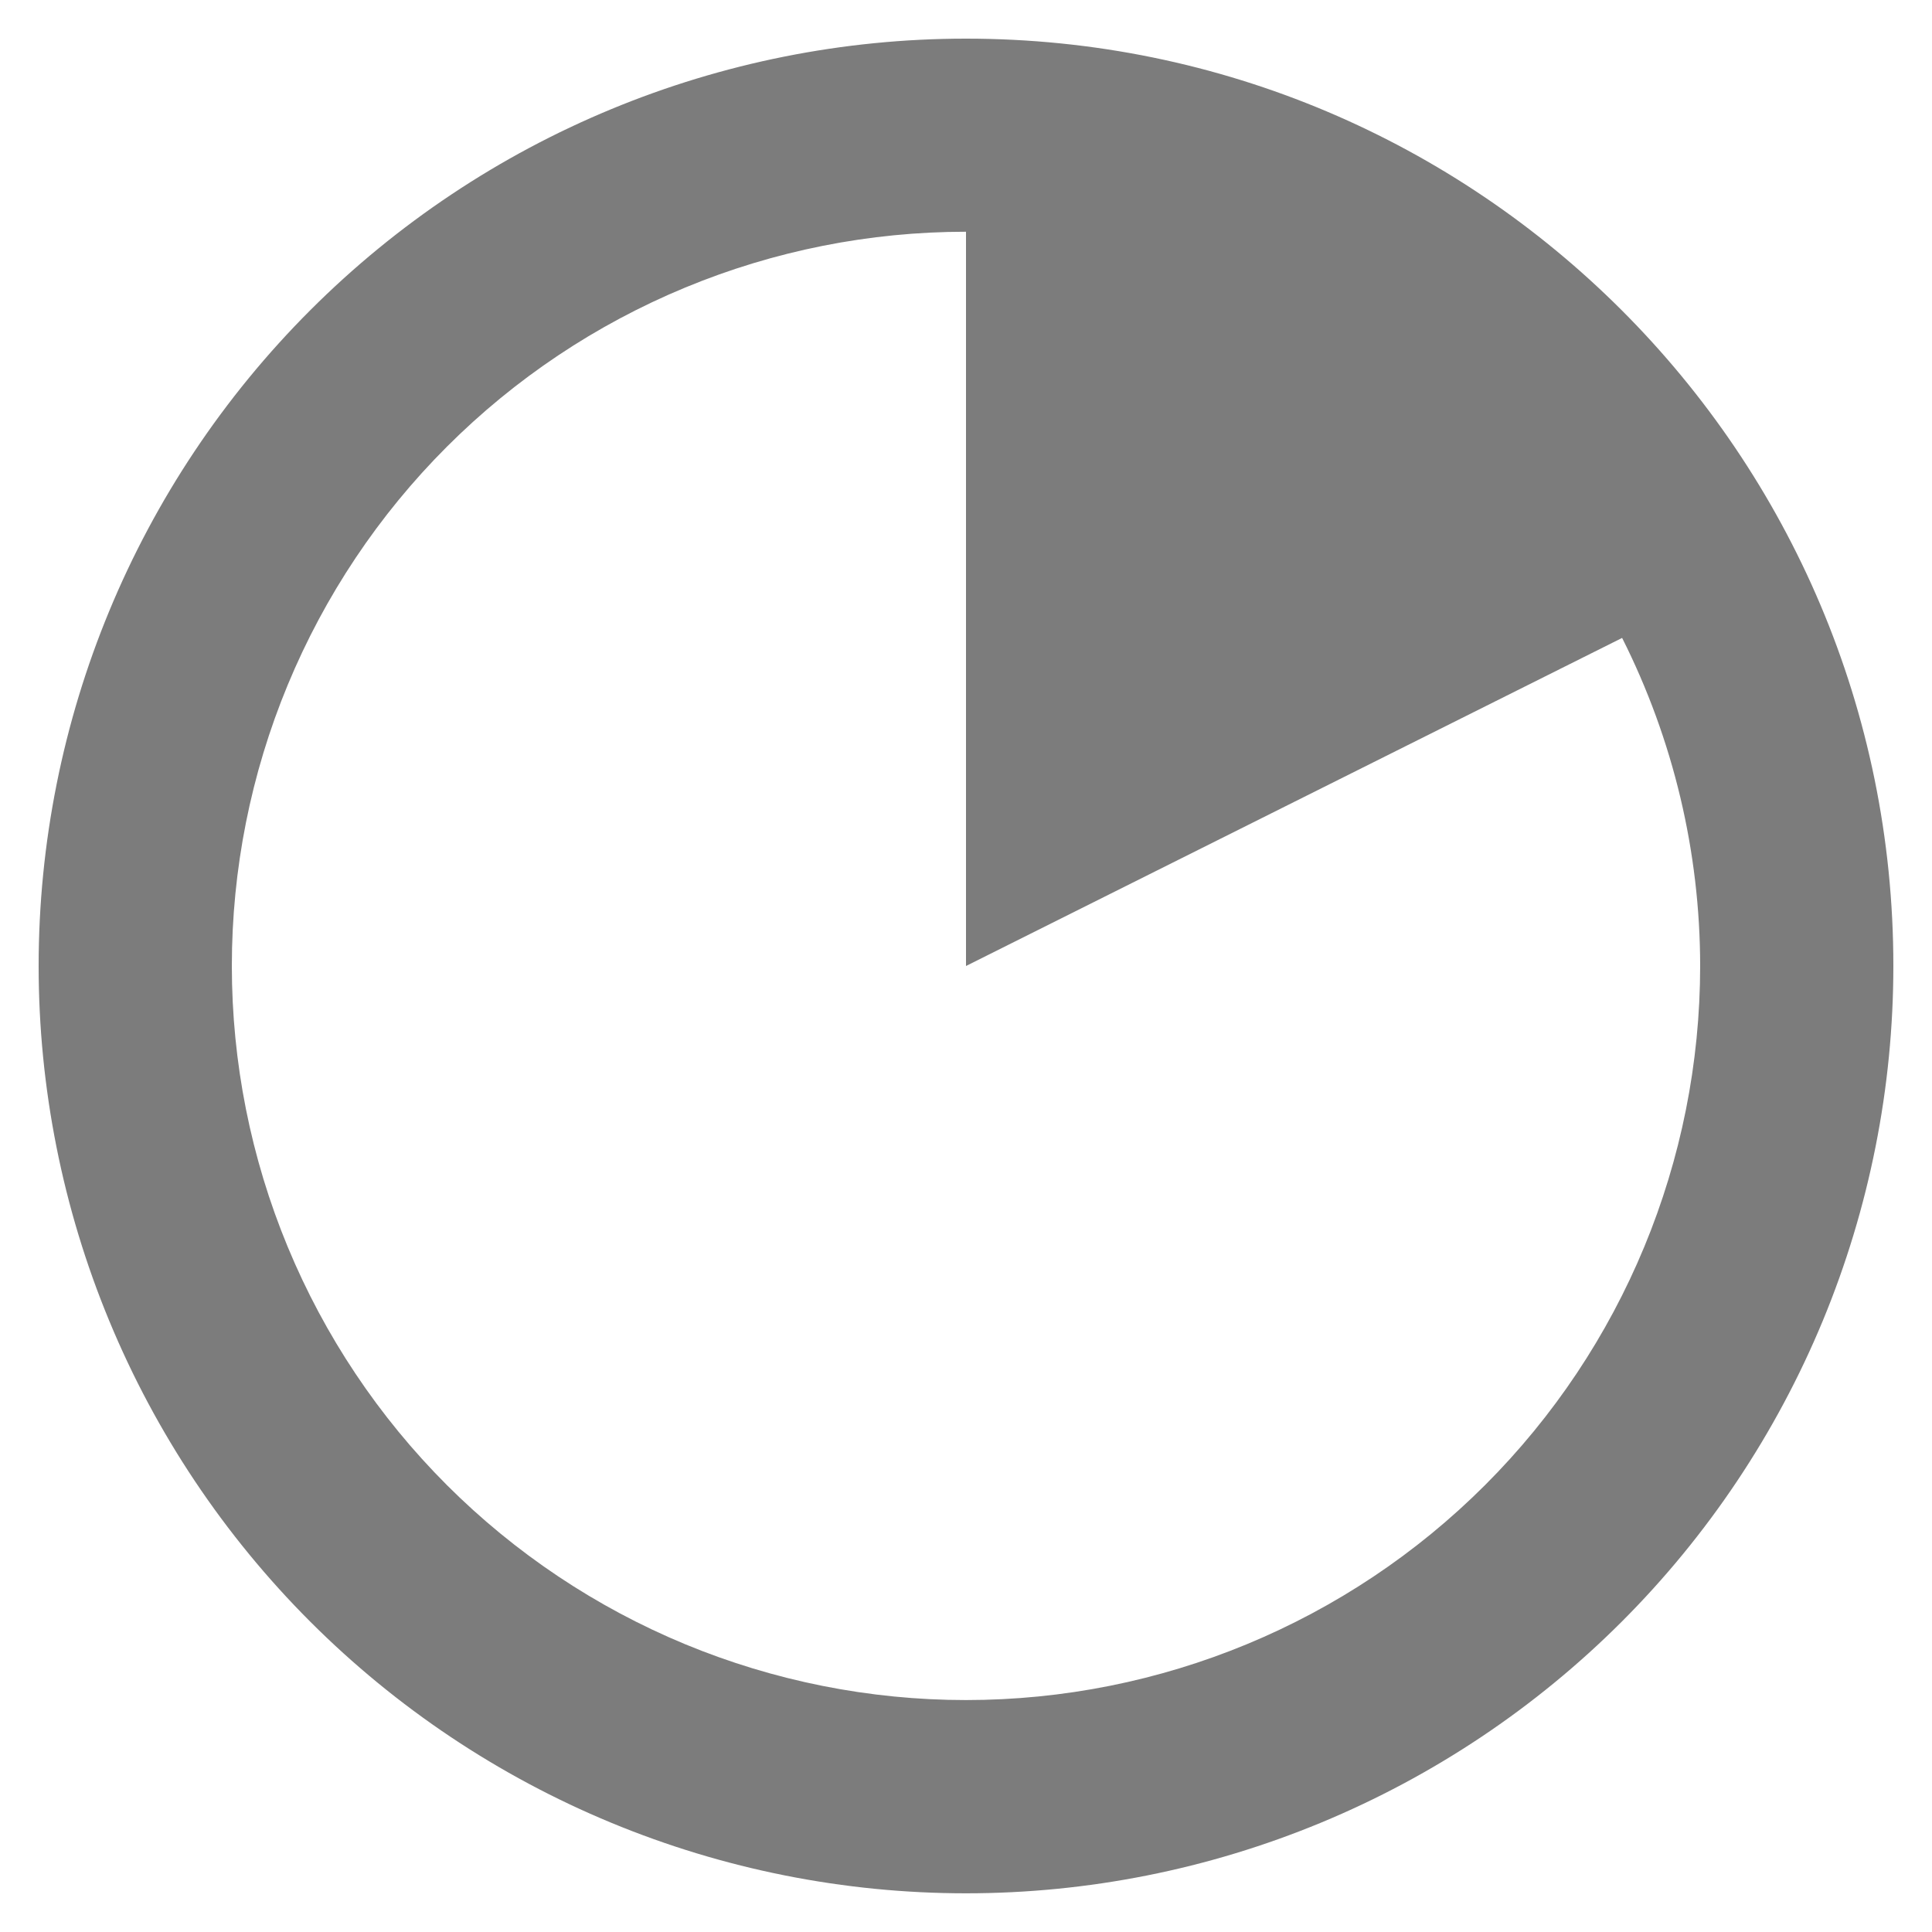
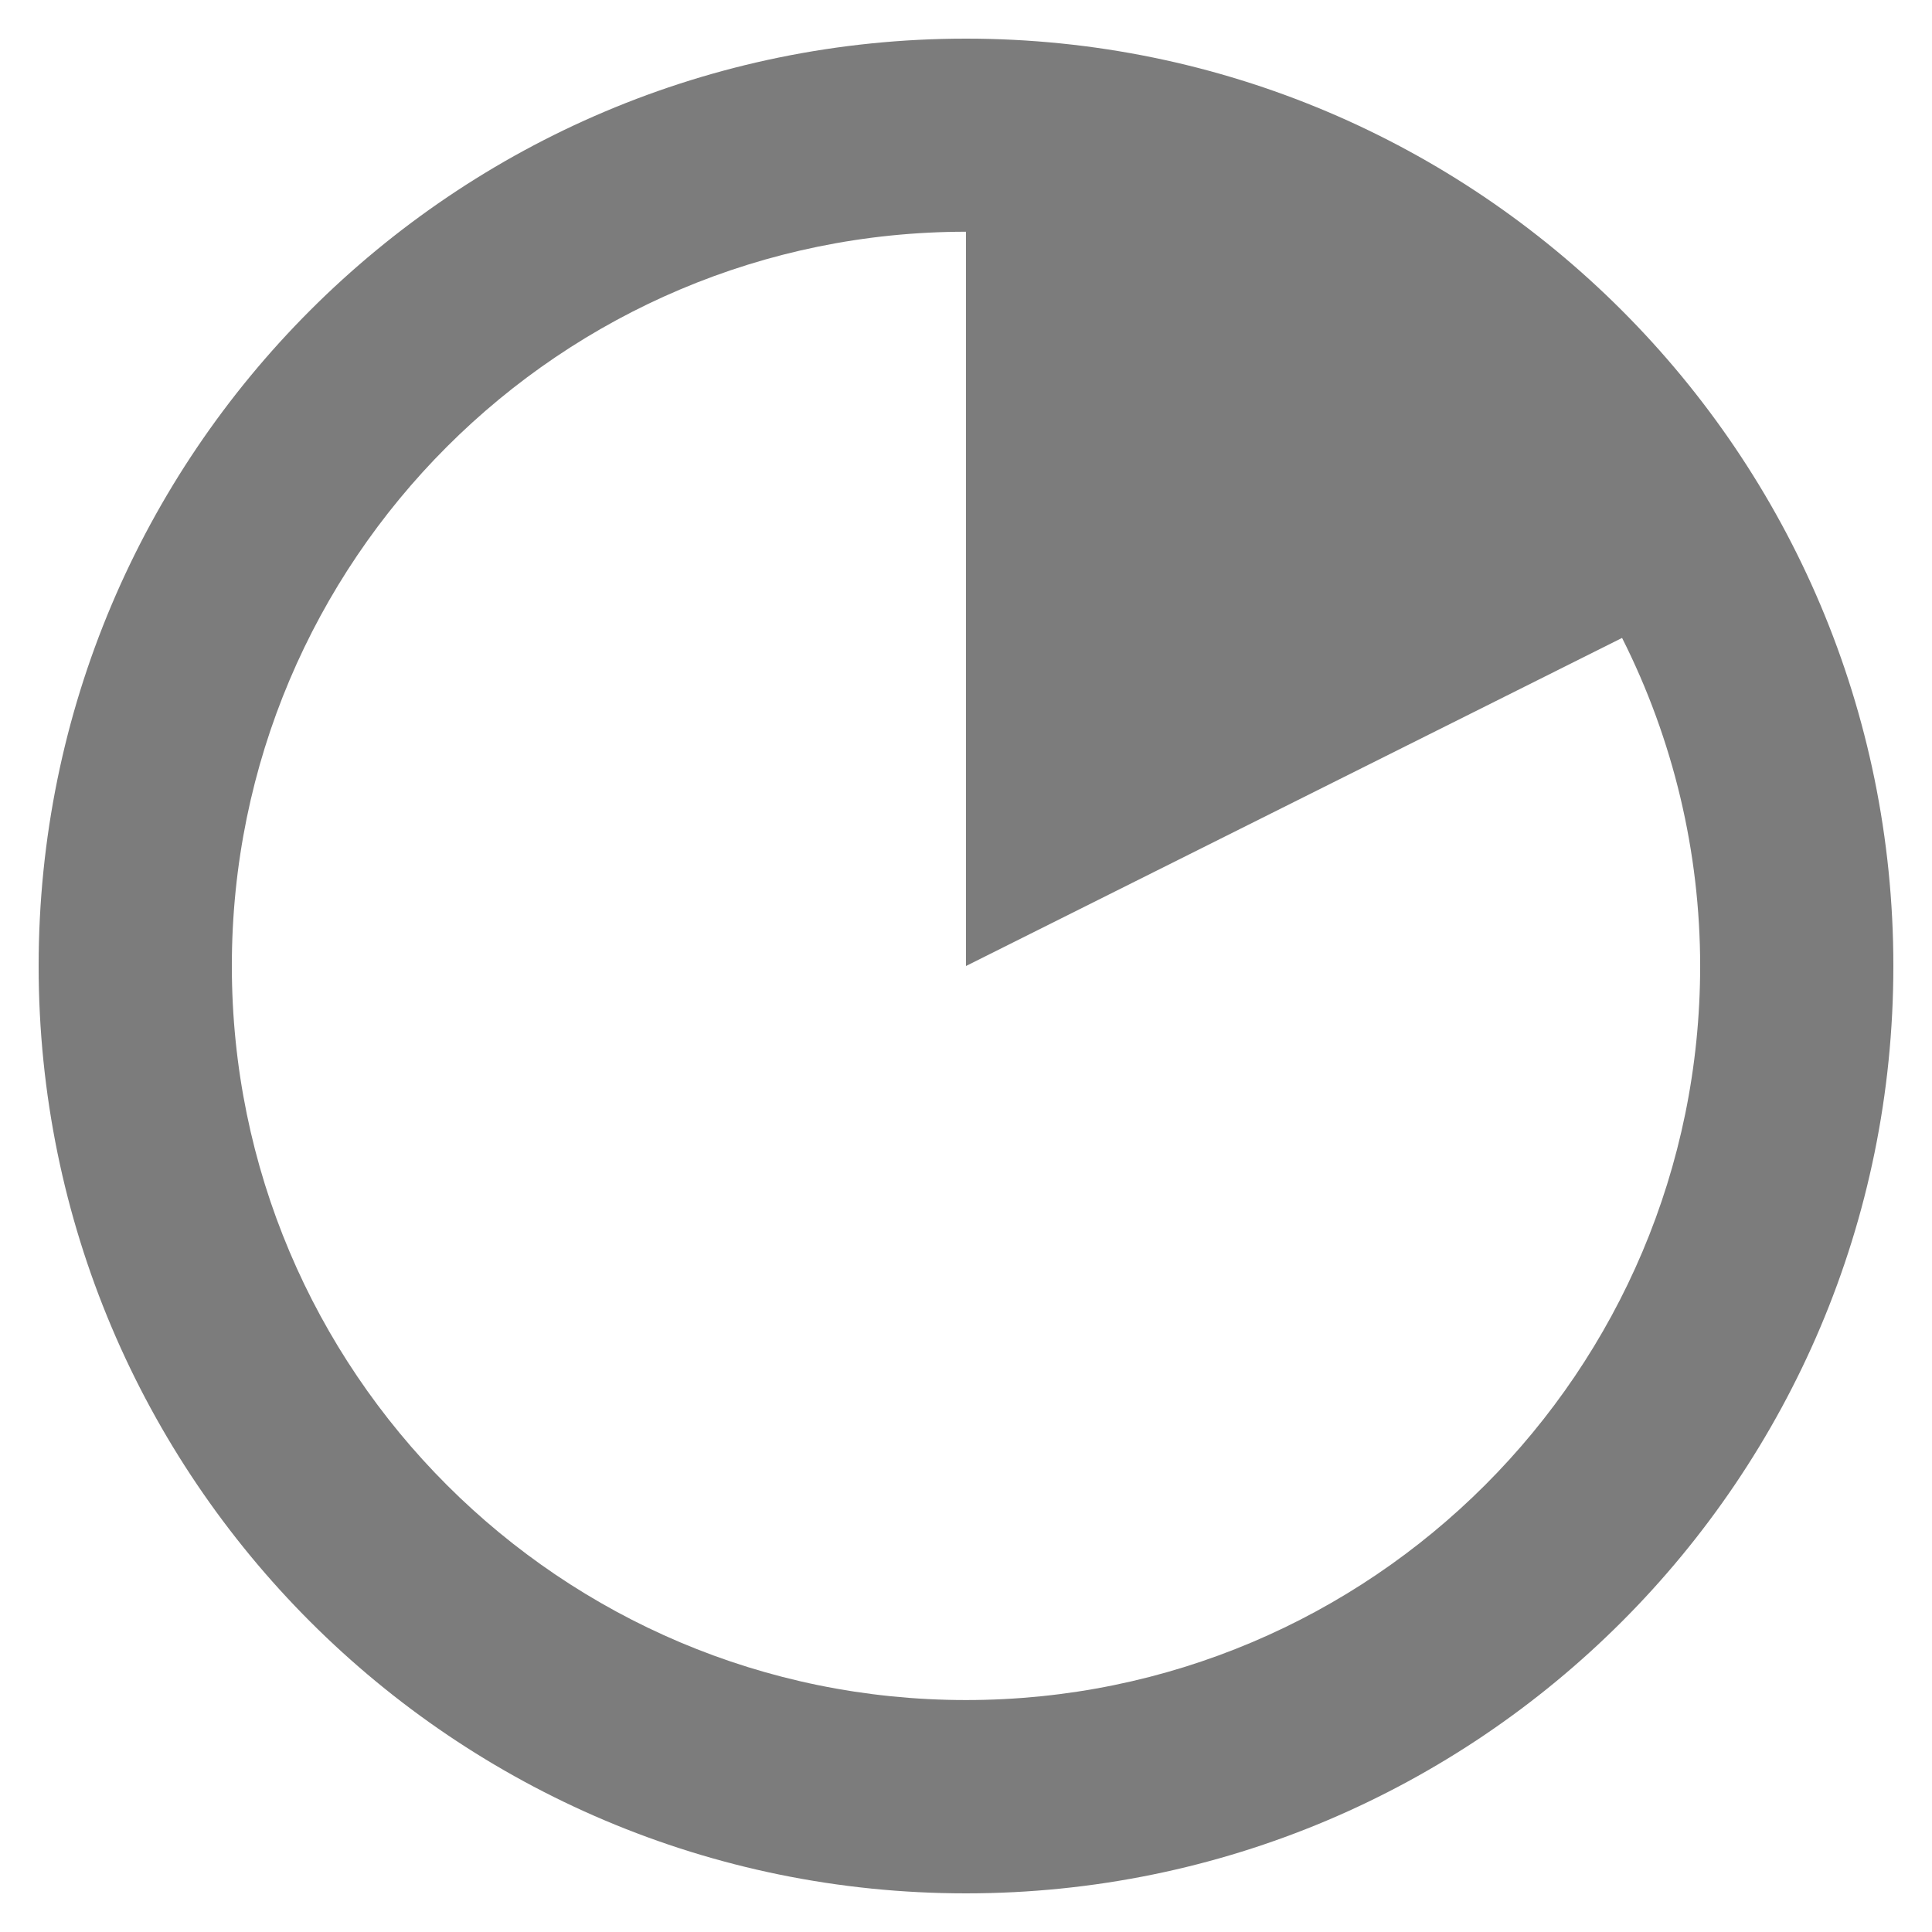
- <svg xmlns="http://www.w3.org/2000/svg" width="38" height="38" viewBox="0 0 38 38" fill="none">
-   <path d="M19 0.76C14.162 0.76 9.523 2.681 6.102 6.102C2.681 9.523 0.76 14.162 0.76 19C0.76 21.395 1.232 23.767 2.149 25.98C3.065 28.193 4.409 30.203 6.103 31.897C7.797 33.591 9.807 34.934 12.021 35.851C14.233 36.767 16.605 37.239 19.001 37.239C21.396 37.239 23.768 36.767 25.981 35.85C28.194 34.933 30.204 33.59 31.898 31.896C33.592 30.202 34.935 28.191 35.852 25.978C36.768 23.765 37.24 21.393 37.24 18.998C37.24 8.926 29.072 0.76 19 0.76ZM19 33.438C17.104 33.438 15.226 33.064 13.474 32.339C11.722 31.613 10.13 30.549 8.789 29.209C7.448 27.868 6.385 26.276 5.659 24.524C4.933 22.772 4.56 20.894 4.56 18.998C4.56 17.102 4.933 15.224 5.659 13.472C6.385 11.72 7.448 10.128 8.789 8.787C10.13 7.446 11.722 6.383 13.474 5.657C15.226 4.931 17.104 4.558 19 4.558V19L31.905 12.547C32.913 14.549 33.439 16.759 33.44 19C33.439 22.829 31.918 26.502 29.21 29.209C26.502 31.917 22.829 33.438 19 33.438Z" fill="#7C7C7C" />
+ <svg xmlns="http://www.w3.org/2000/svg" width="36" height="36" fill="none" viewBox="0 0 36 36">
+   <path fill="#7C7C7C" d="M18 .72a17.28 17.28 0 1017.28 17.278C35.28 8.456 27.54.72 18 .72zm0 30.958a13.68 13.68 0 110-27.36V18l12.225-6.113A13.587 13.587 0 0131.68 18 13.68 13.68 0 0118 31.678z" />
</svg>
